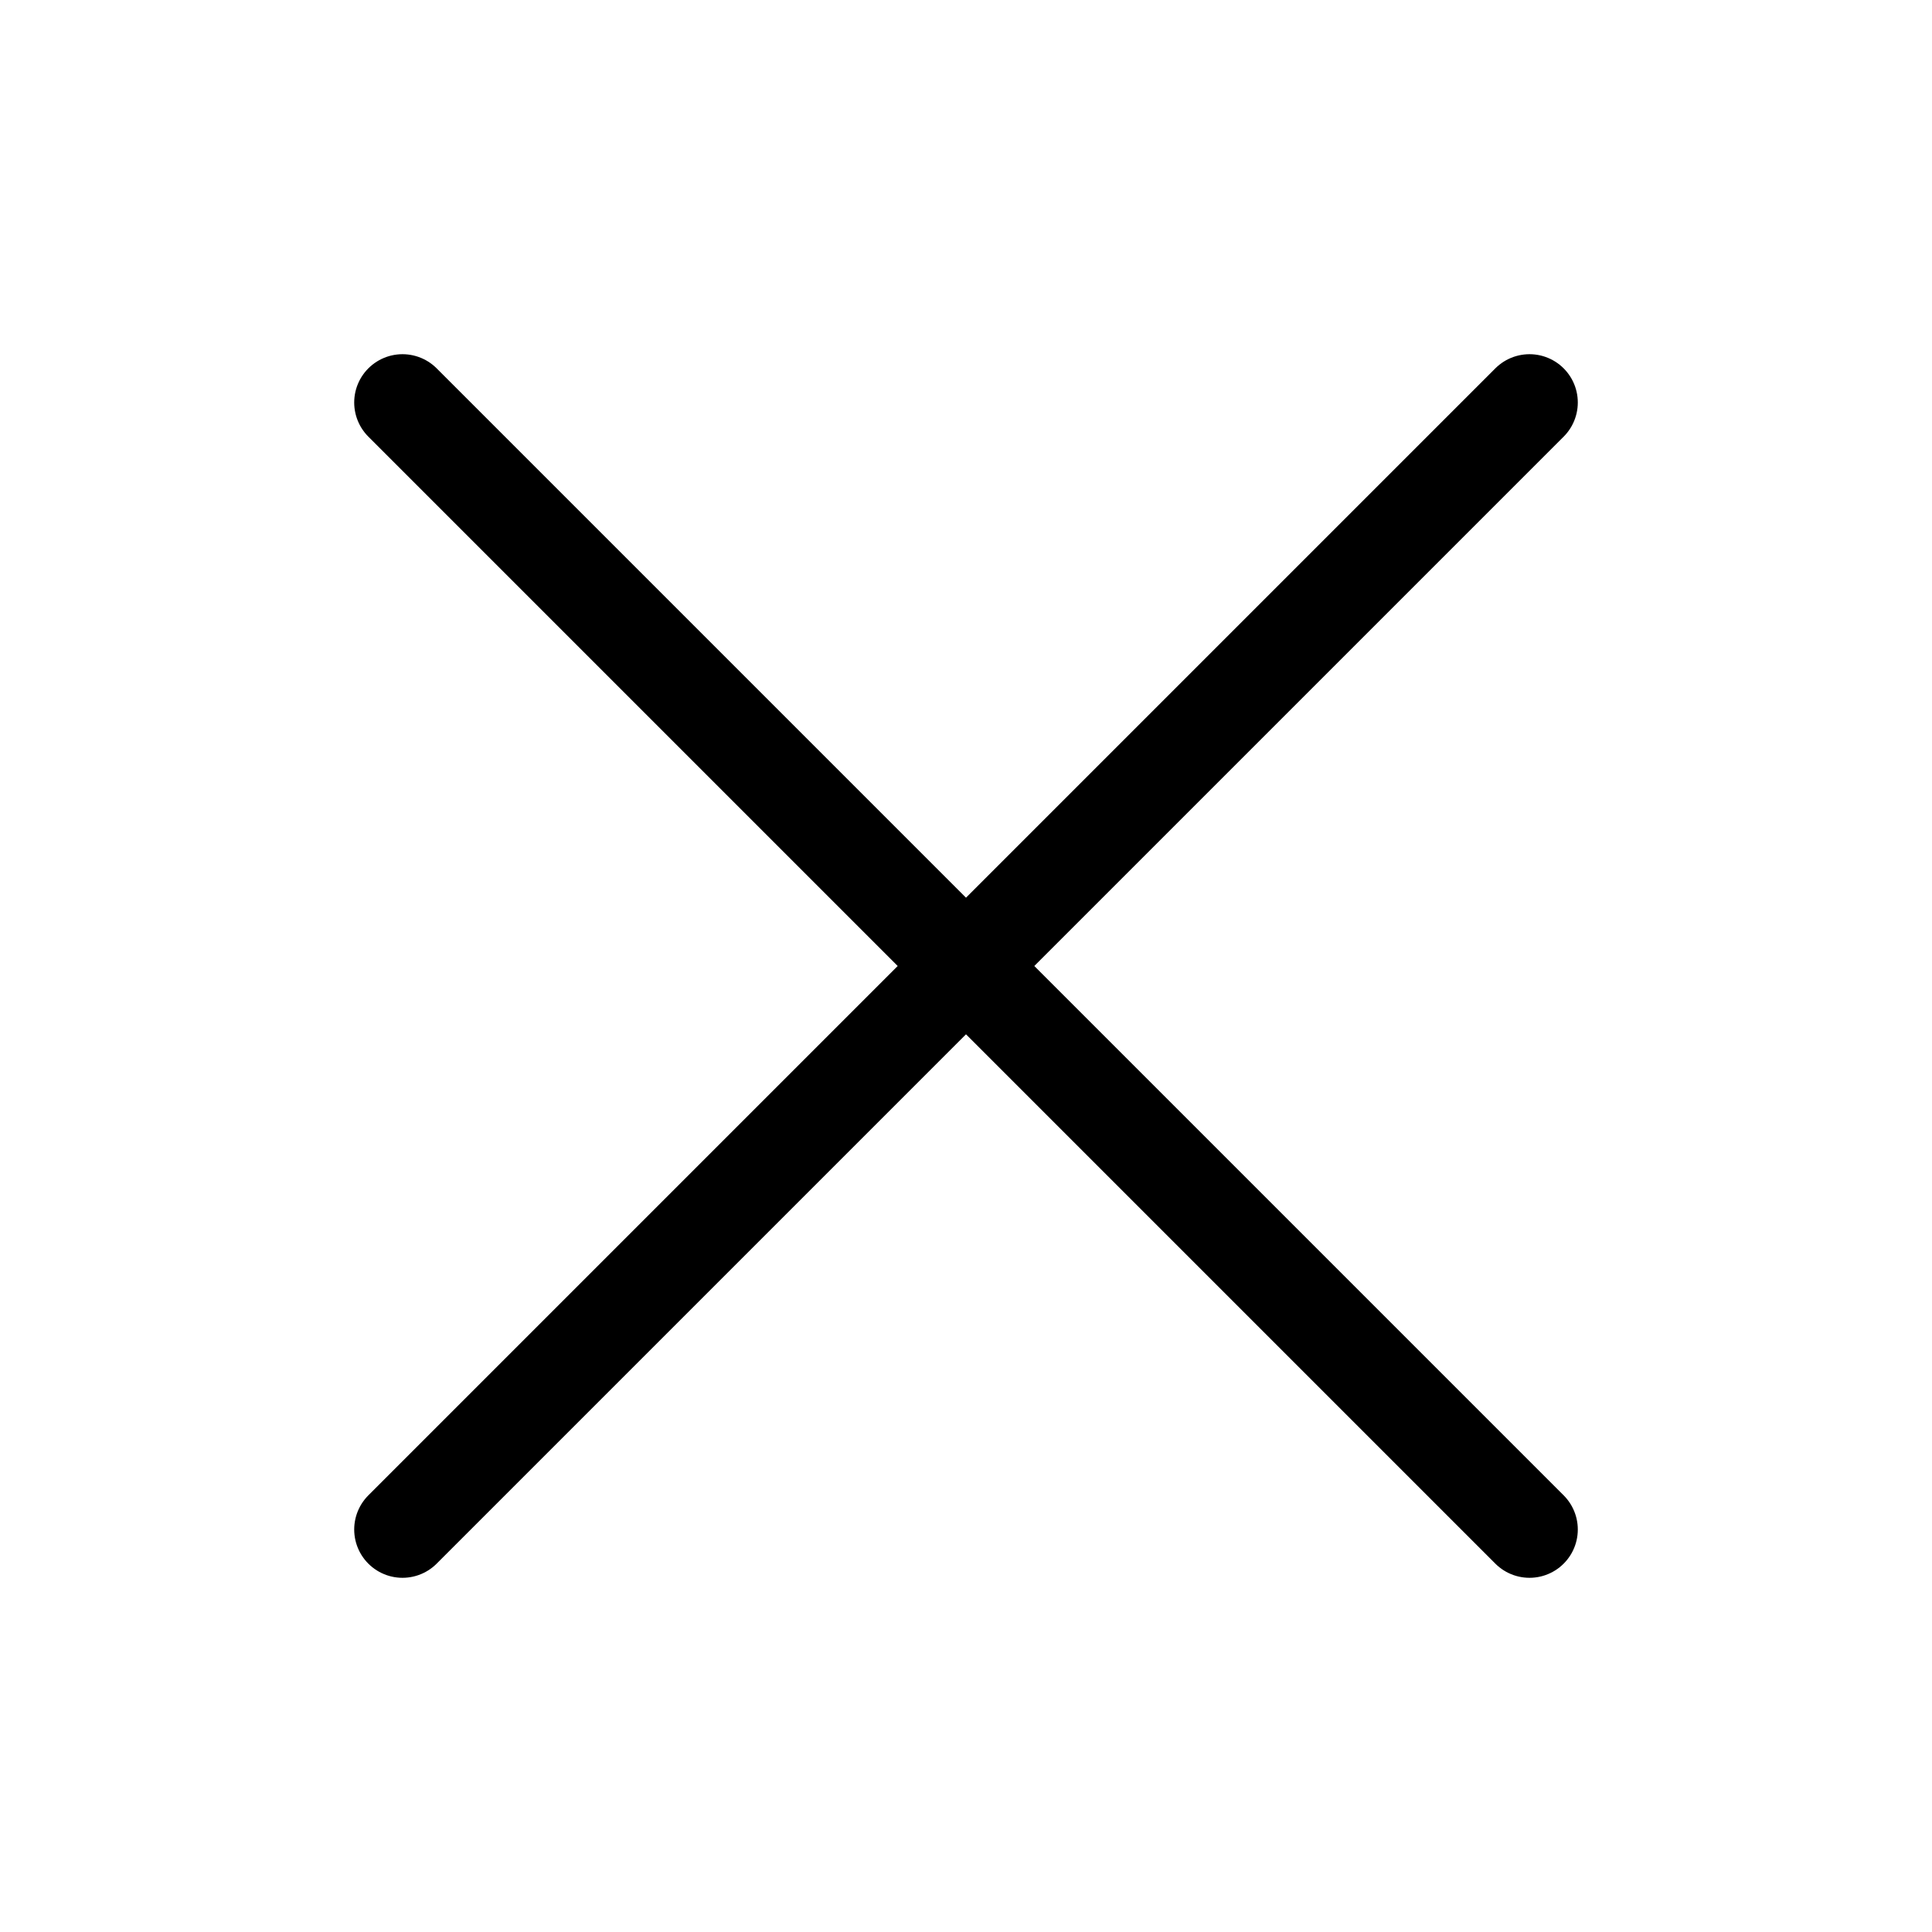
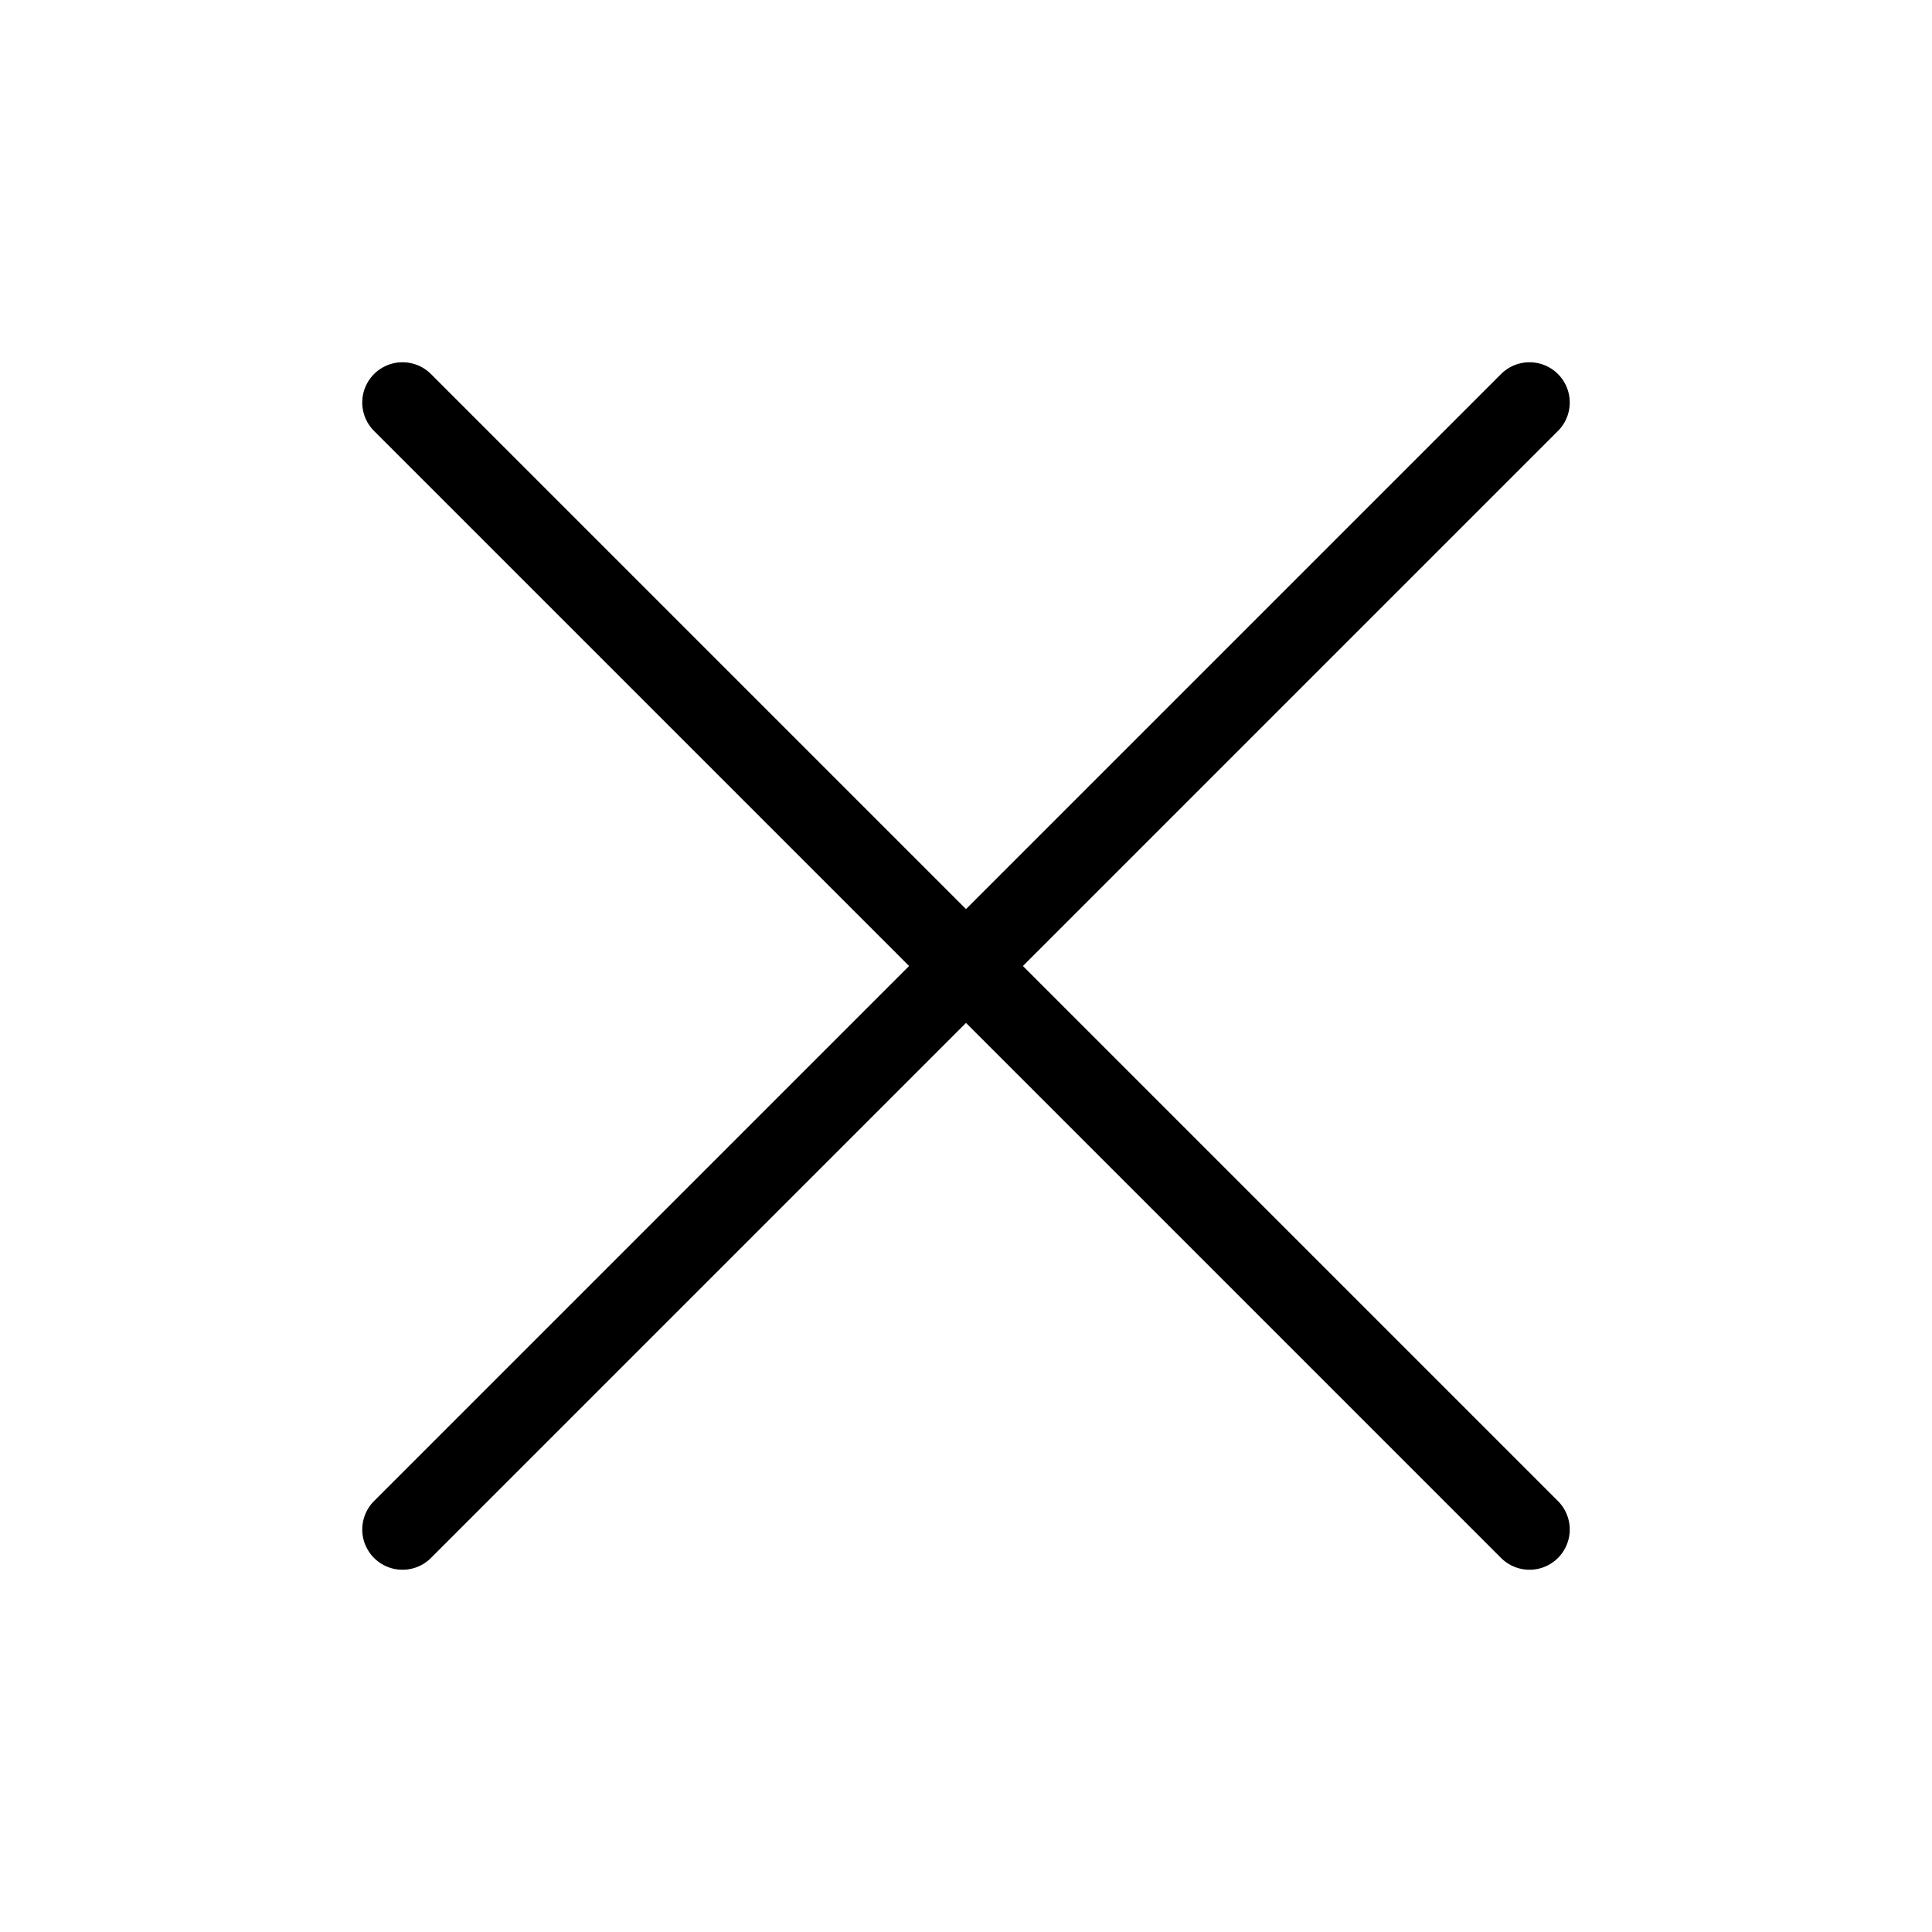
<svg xmlns="http://www.w3.org/2000/svg" width="256px" height="256px" viewBox="0 0 24 24" fill="none">
-   <g id="SVGRepo_bgCarrier" stroke-width="0" />
-   <g id="SVGRepo_tracerCarrier" stroke-linecap="round" stroke-linejoin="round" />
+ strokeLinecap
+ <g id="SVGRepo_bgCarrier" strokeWidth="0" />strokeLinecap
+ 
+ <g id="SVGRepo_tracerCarrier" stroke-linecap="round" strokeLinejoin="round" />
  <g id="SVGRepo_iconCarrier">
-     <path d="M19 5L5 19M5 5L19 19" stroke="#000000" stroke-width="1.2" stroke-linecap="round" stroke-linejoin="round" />
+     <path d="M19 5L5 19M5 5L19 19" stroke="#000000" strokeWidth="1.2" stroke-linecap="round" strokeLinejoin="round" />
  </g>
</svg>
